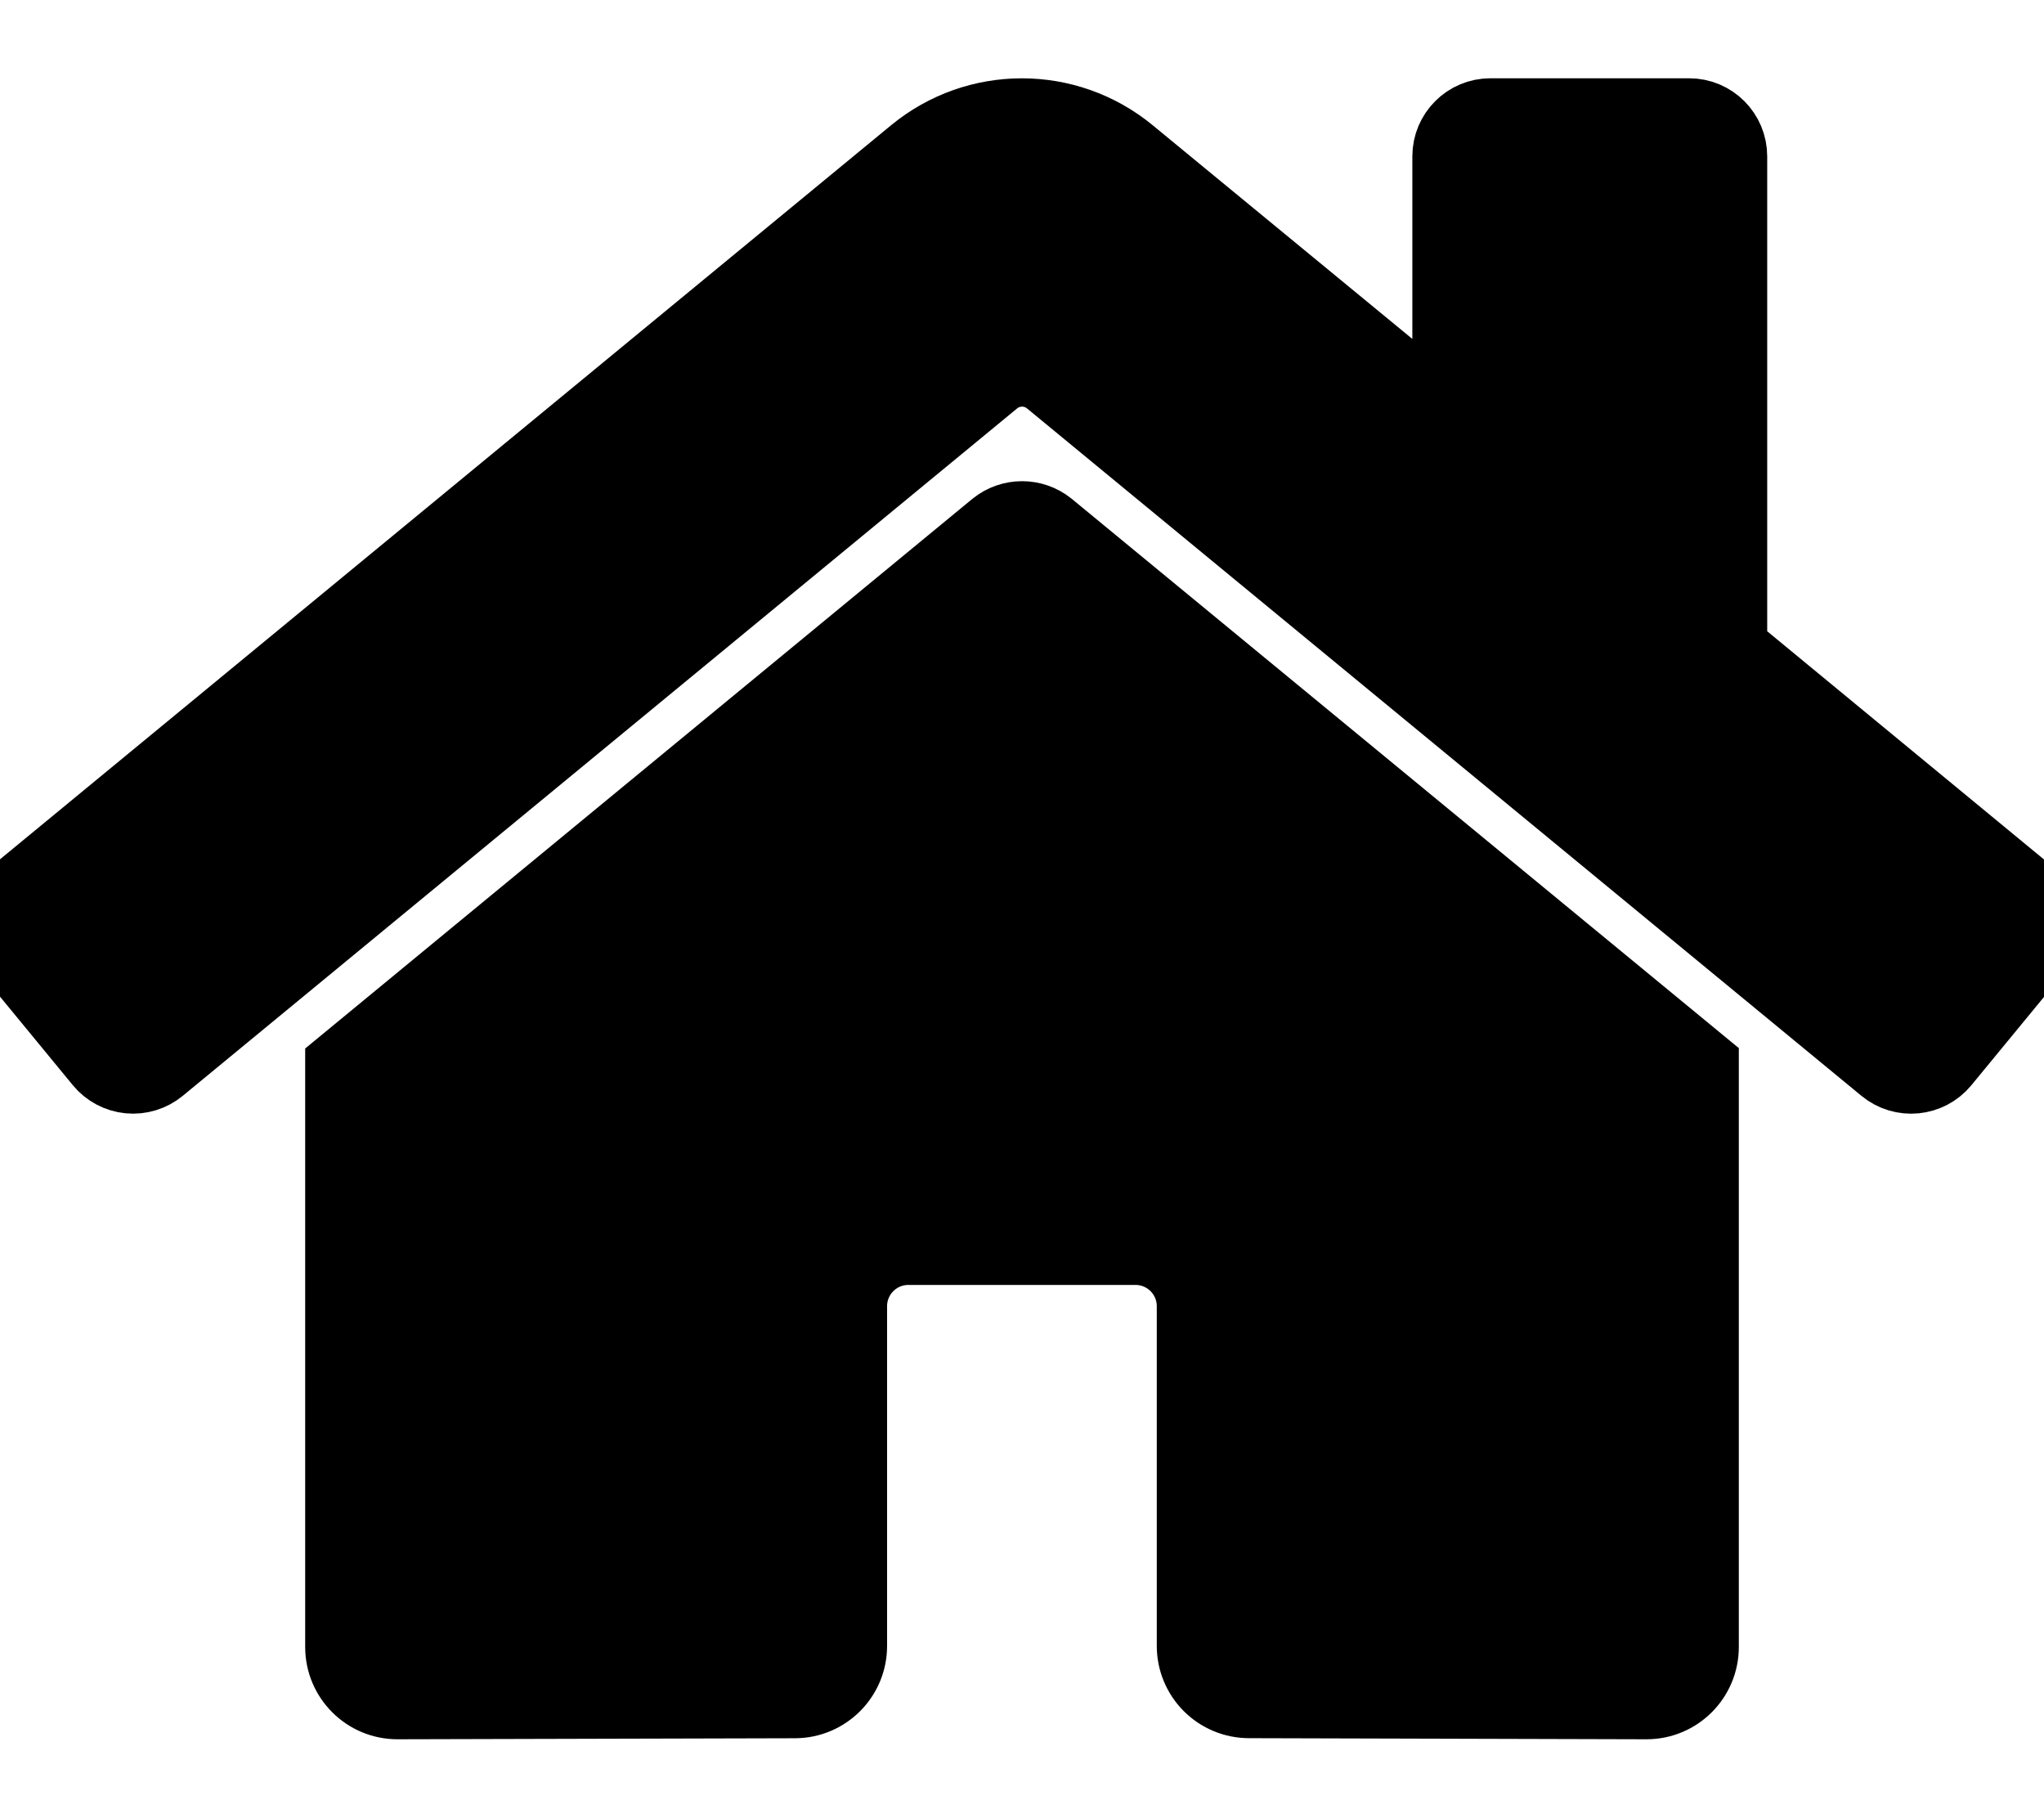
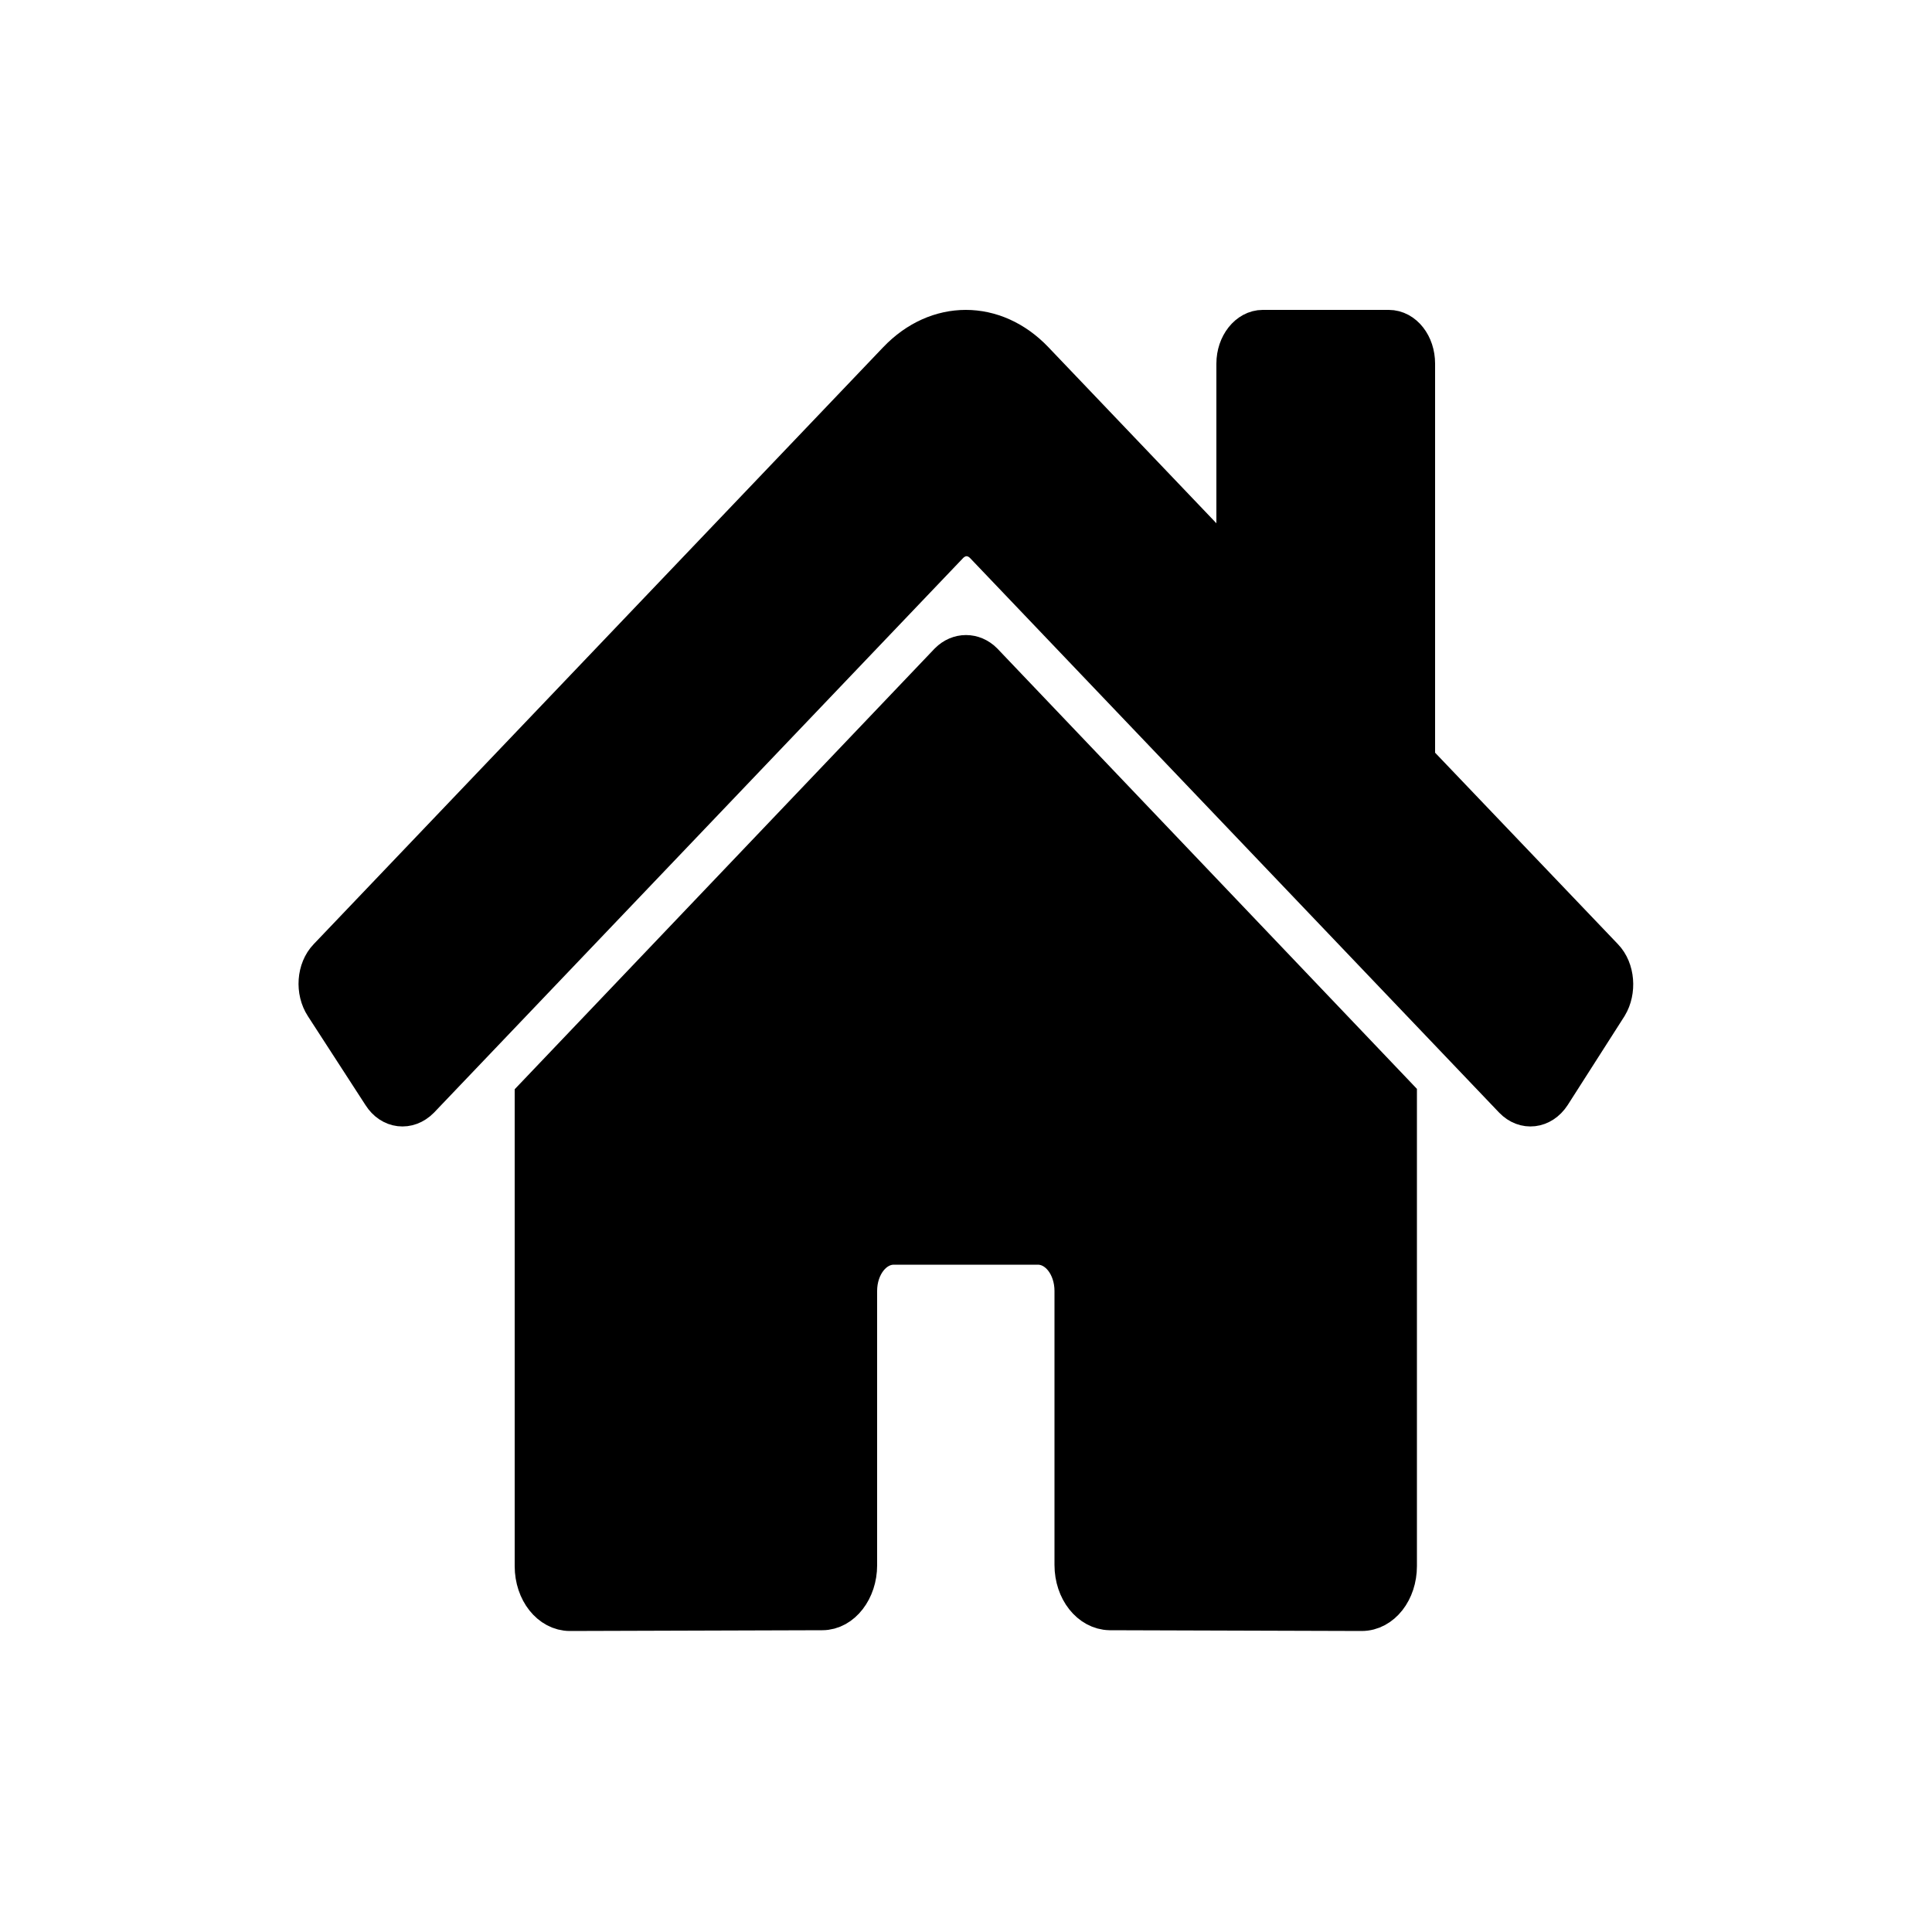
- <svg xmlns="http://www.w3.org/2000/svg" viewBox="0 0 576 512">
-   <path stroke="black" stroke-width="20" d="M280.37 148.26L96 300.11V464a16 16 0 0 0 16 16l112.06-.29a16 16 0 0 0 15.92-16V368a16 16 0 0 1 16-16h64a16 16 0 0 1 16 16v95.64a16 16 0 0 0 16 16.05L464 480a16 16 0 0 0 16-16V300L295.67 148.26a12.19 12.19 0 0 0-15.3 0zM571.6 251.47L488 182.56V44.05a12 12 0 0 0-12-12h-56a12 12 0 0 0-12 12v72.61L318.47 43a48 48 0 0 0-61 0L4.34 251.47a12 12 0 0 0-1.6 16.9l25.5 31A12 12 0 0 0 45.15 301l235.22-193.74a12.19 12.19 0 0 1 15.3 0L530.9 301a12 12 0 0 0 16.9-1.6l25.5-31a12 12 0 0 0-1.7-16.93z" />
+ <svg xmlns="http://www.w3.org/2000/svg" version="1.1" id="Layer_1" x="0px" y="0px" viewBox="0 0 50 50" xml:space="preserve">
+   <path stroke="black" stroke-width="1" class="st0" d="M24.55,17.13L13.82,28.39v12.14c0,0.66,0.42,1.18,0.93,1.18l6.53-0.02c0.51,0,0.92-0.54,0.92-1.18v-7.1  c0-0.66,0.42-1.18,0.93-1.18h3.73c0.52,0,0.93,0.53,0.93,1.18v7.09c0,0.66,0.42,1.18,0.93,1.19l0,0l6.52,0.02  c0.52,0,0.93-0.53,0.93-1.18V28.38L25.45,17.13C25.19,16.87,24.81,16.87,24.55,17.13L24.55,17.13z M41.51,24.78l-4.87-5.1V9.41  c0-0.49-0.31-0.89-0.7-0.89h-3.26c-0.38,0-0.7,0.4-0.7,0.89v5.38l-5.21-5.46c-1.03-1.08-2.52-1.08-3.55,0L8.48,24.78  c-0.3,0.31-0.34,0.87-0.09,1.25l0,0l1.49,2.3c0.24,0.38,0.68,0.43,0.99,0.12l0,0l13.7-14.36c0.26-0.26,0.63-0.26,0.89,0l13.7,14.36  c0.3,0.31,0.74,0.26,0.99-0.12l0,0l1.47-2.3C41.85,25.65,41.81,25.09,41.51,24.78L41.51,24.78L41.51,24.78z" />
</svg>
